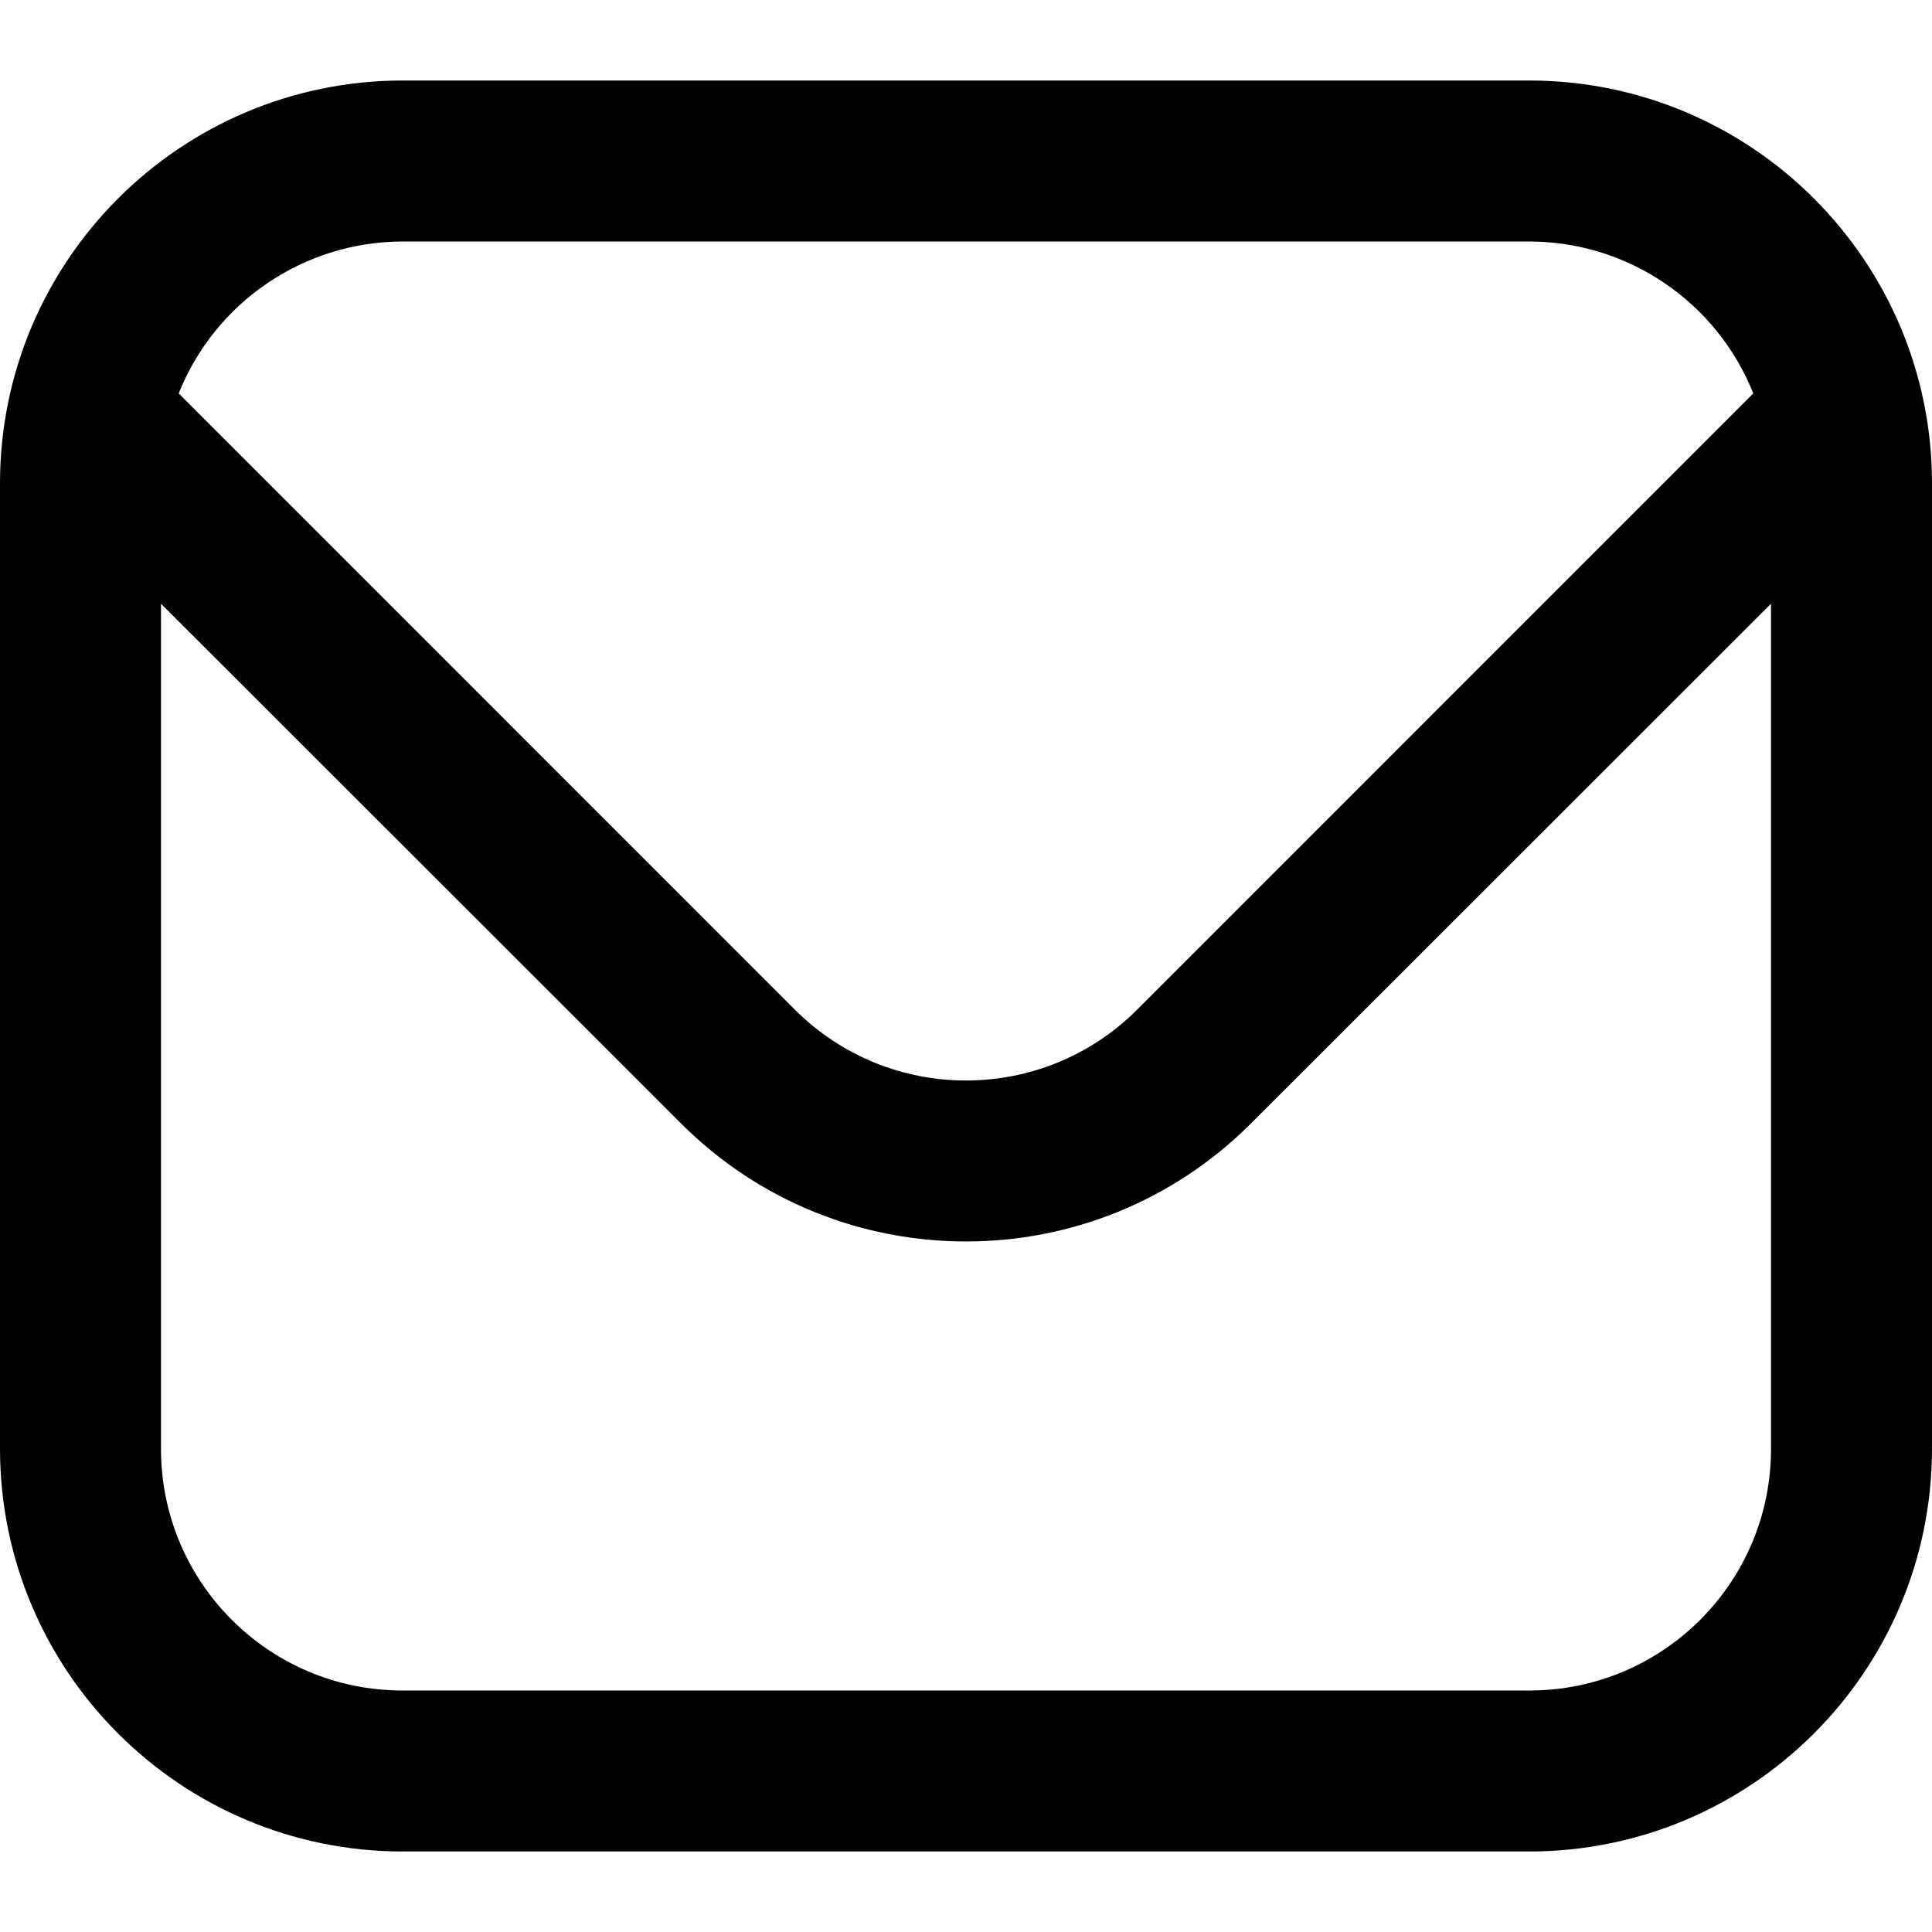
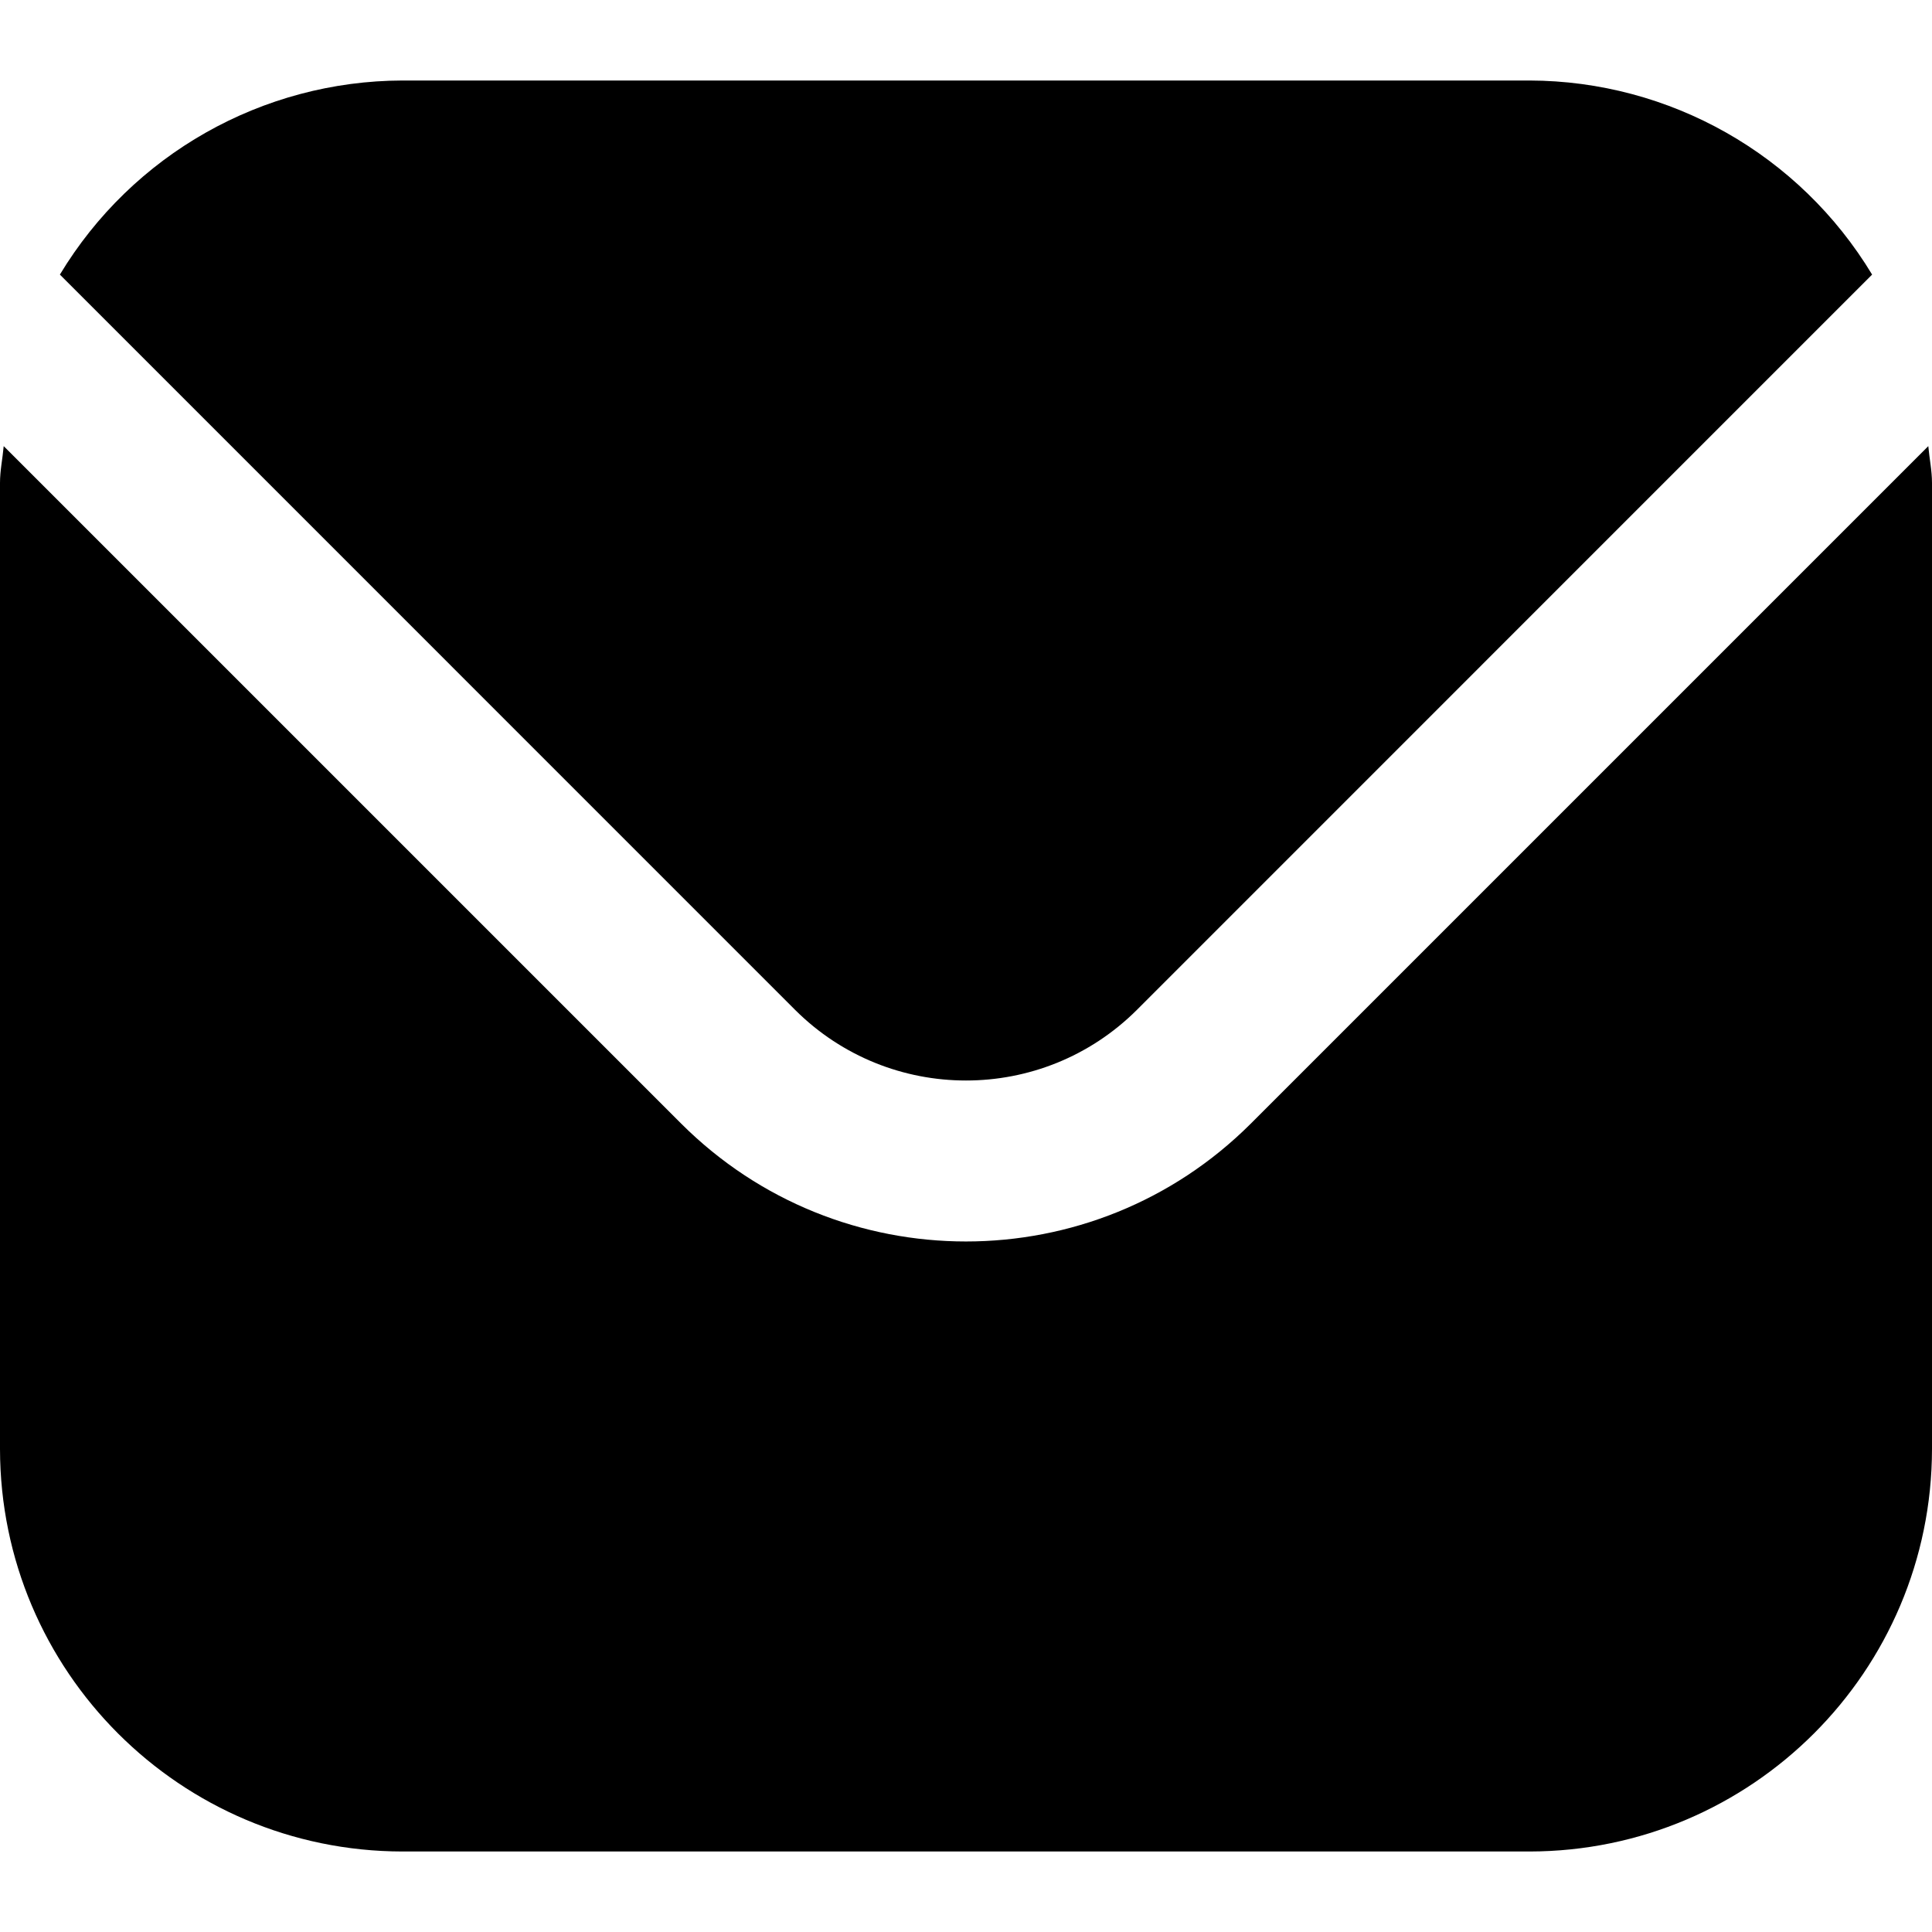
- <svg xmlns="http://www.w3.org/2000/svg" id="Outline" viewBox="0 0 24 24" width="512" height="512">
-   <path d="M19,1H5A5.006,5.006,0,0,0,0,6V18a5.006,5.006,0,0,0,5,5H19a5.006,5.006,0,0,0,5-5V6A5.006,5.006,0,0,0,19,1ZM5,3H19a3,3,0,0,1,2.78,1.887l-7.658,7.659a3.007,3.007,0,0,1-4.244,0L2.22,4.887A3,3,0,0,1,5,3ZM19,21H5a3,3,0,0,1-3-3V7.5L8.464,13.96a5.007,5.007,0,0,0,7.072,0L22,7.5V18A3,3,0,0,1,19,21Z" />
+ <svg xmlns="http://www.w3.org/2000/svg" id="Filled" viewBox="0 0 24 24" width="512" height="512">
+   <path d="M23.954,5.542,15.536,13.96a5.007,5.007,0,0,1-7.072,0L.046,5.542C.032,5.7,0,5.843,0,6V18a5.006,5.006,0,0,0,5,5H19a5.006,5.006,0,0,0,5-5V6C24,5.843,23.968,5.7,23.954,5.542Z" />
+   <path d="M14.122,12.546l9.134-9.135A4.986,4.986,0,0,0,19,1H5A4.986,4.986,0,0,0,.744,3.411l9.134,9.135A3.007,3.007,0,0,0,14.122,12.546Z" />
</svg>
